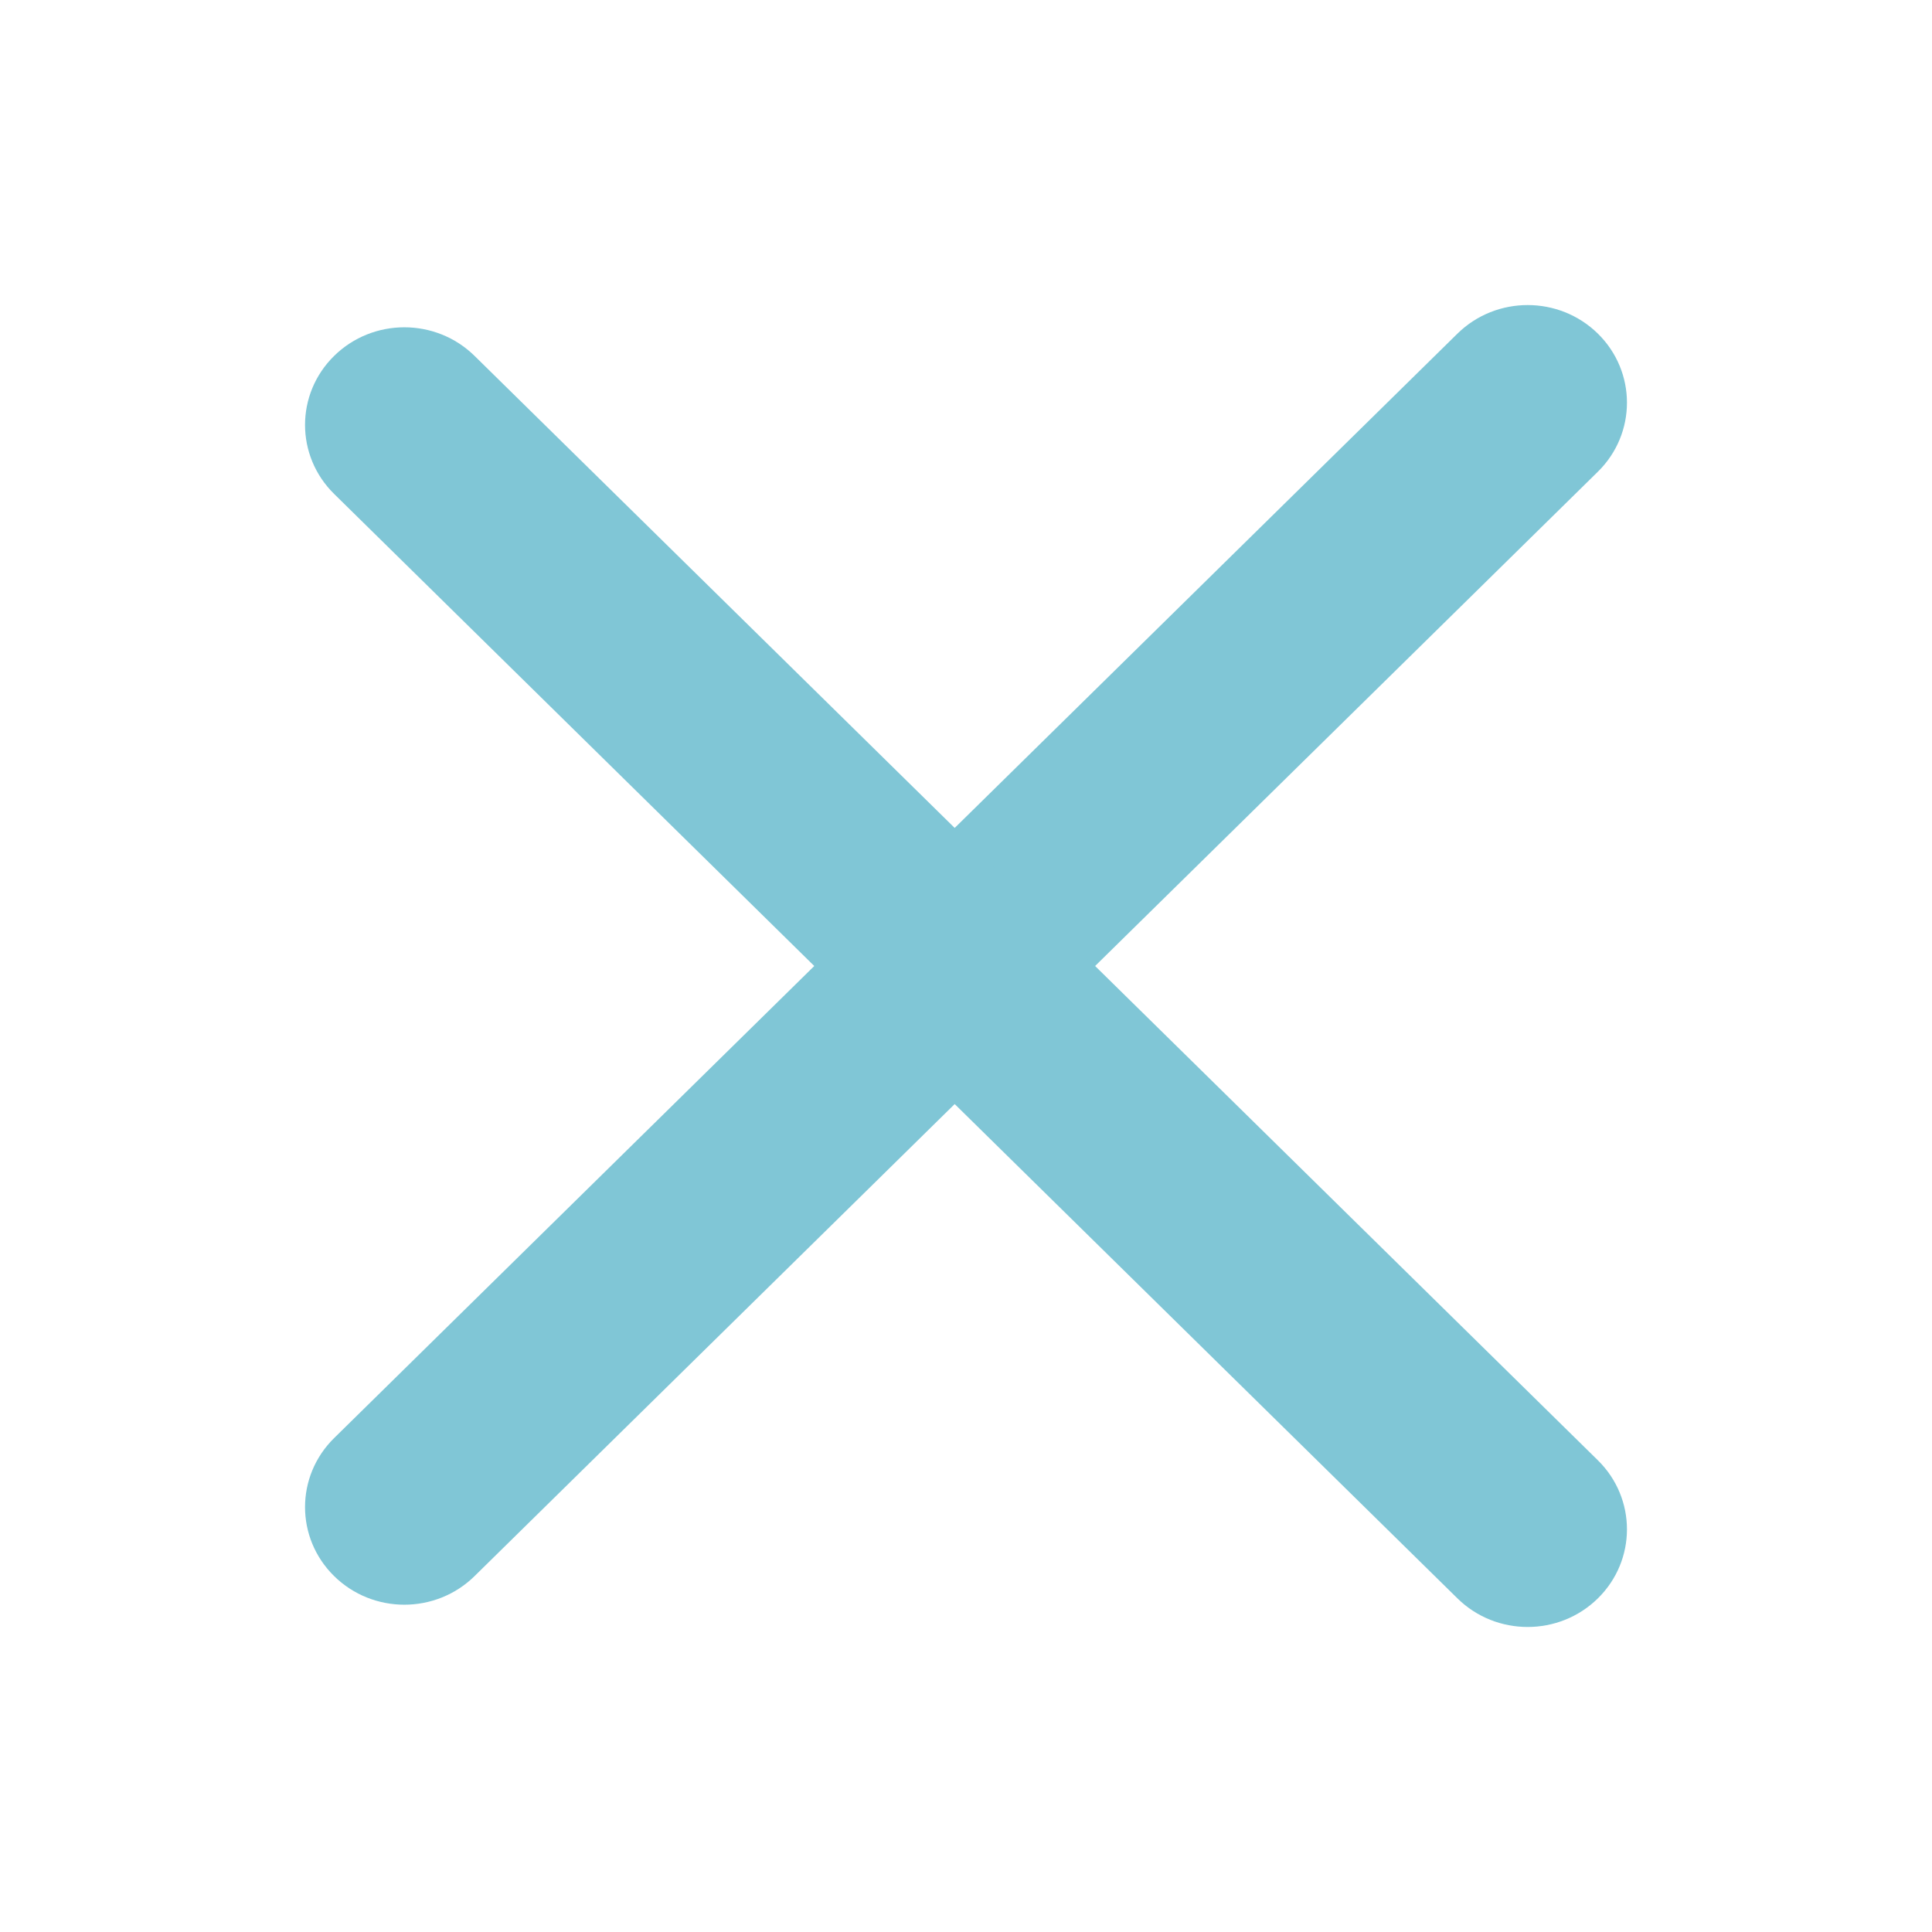
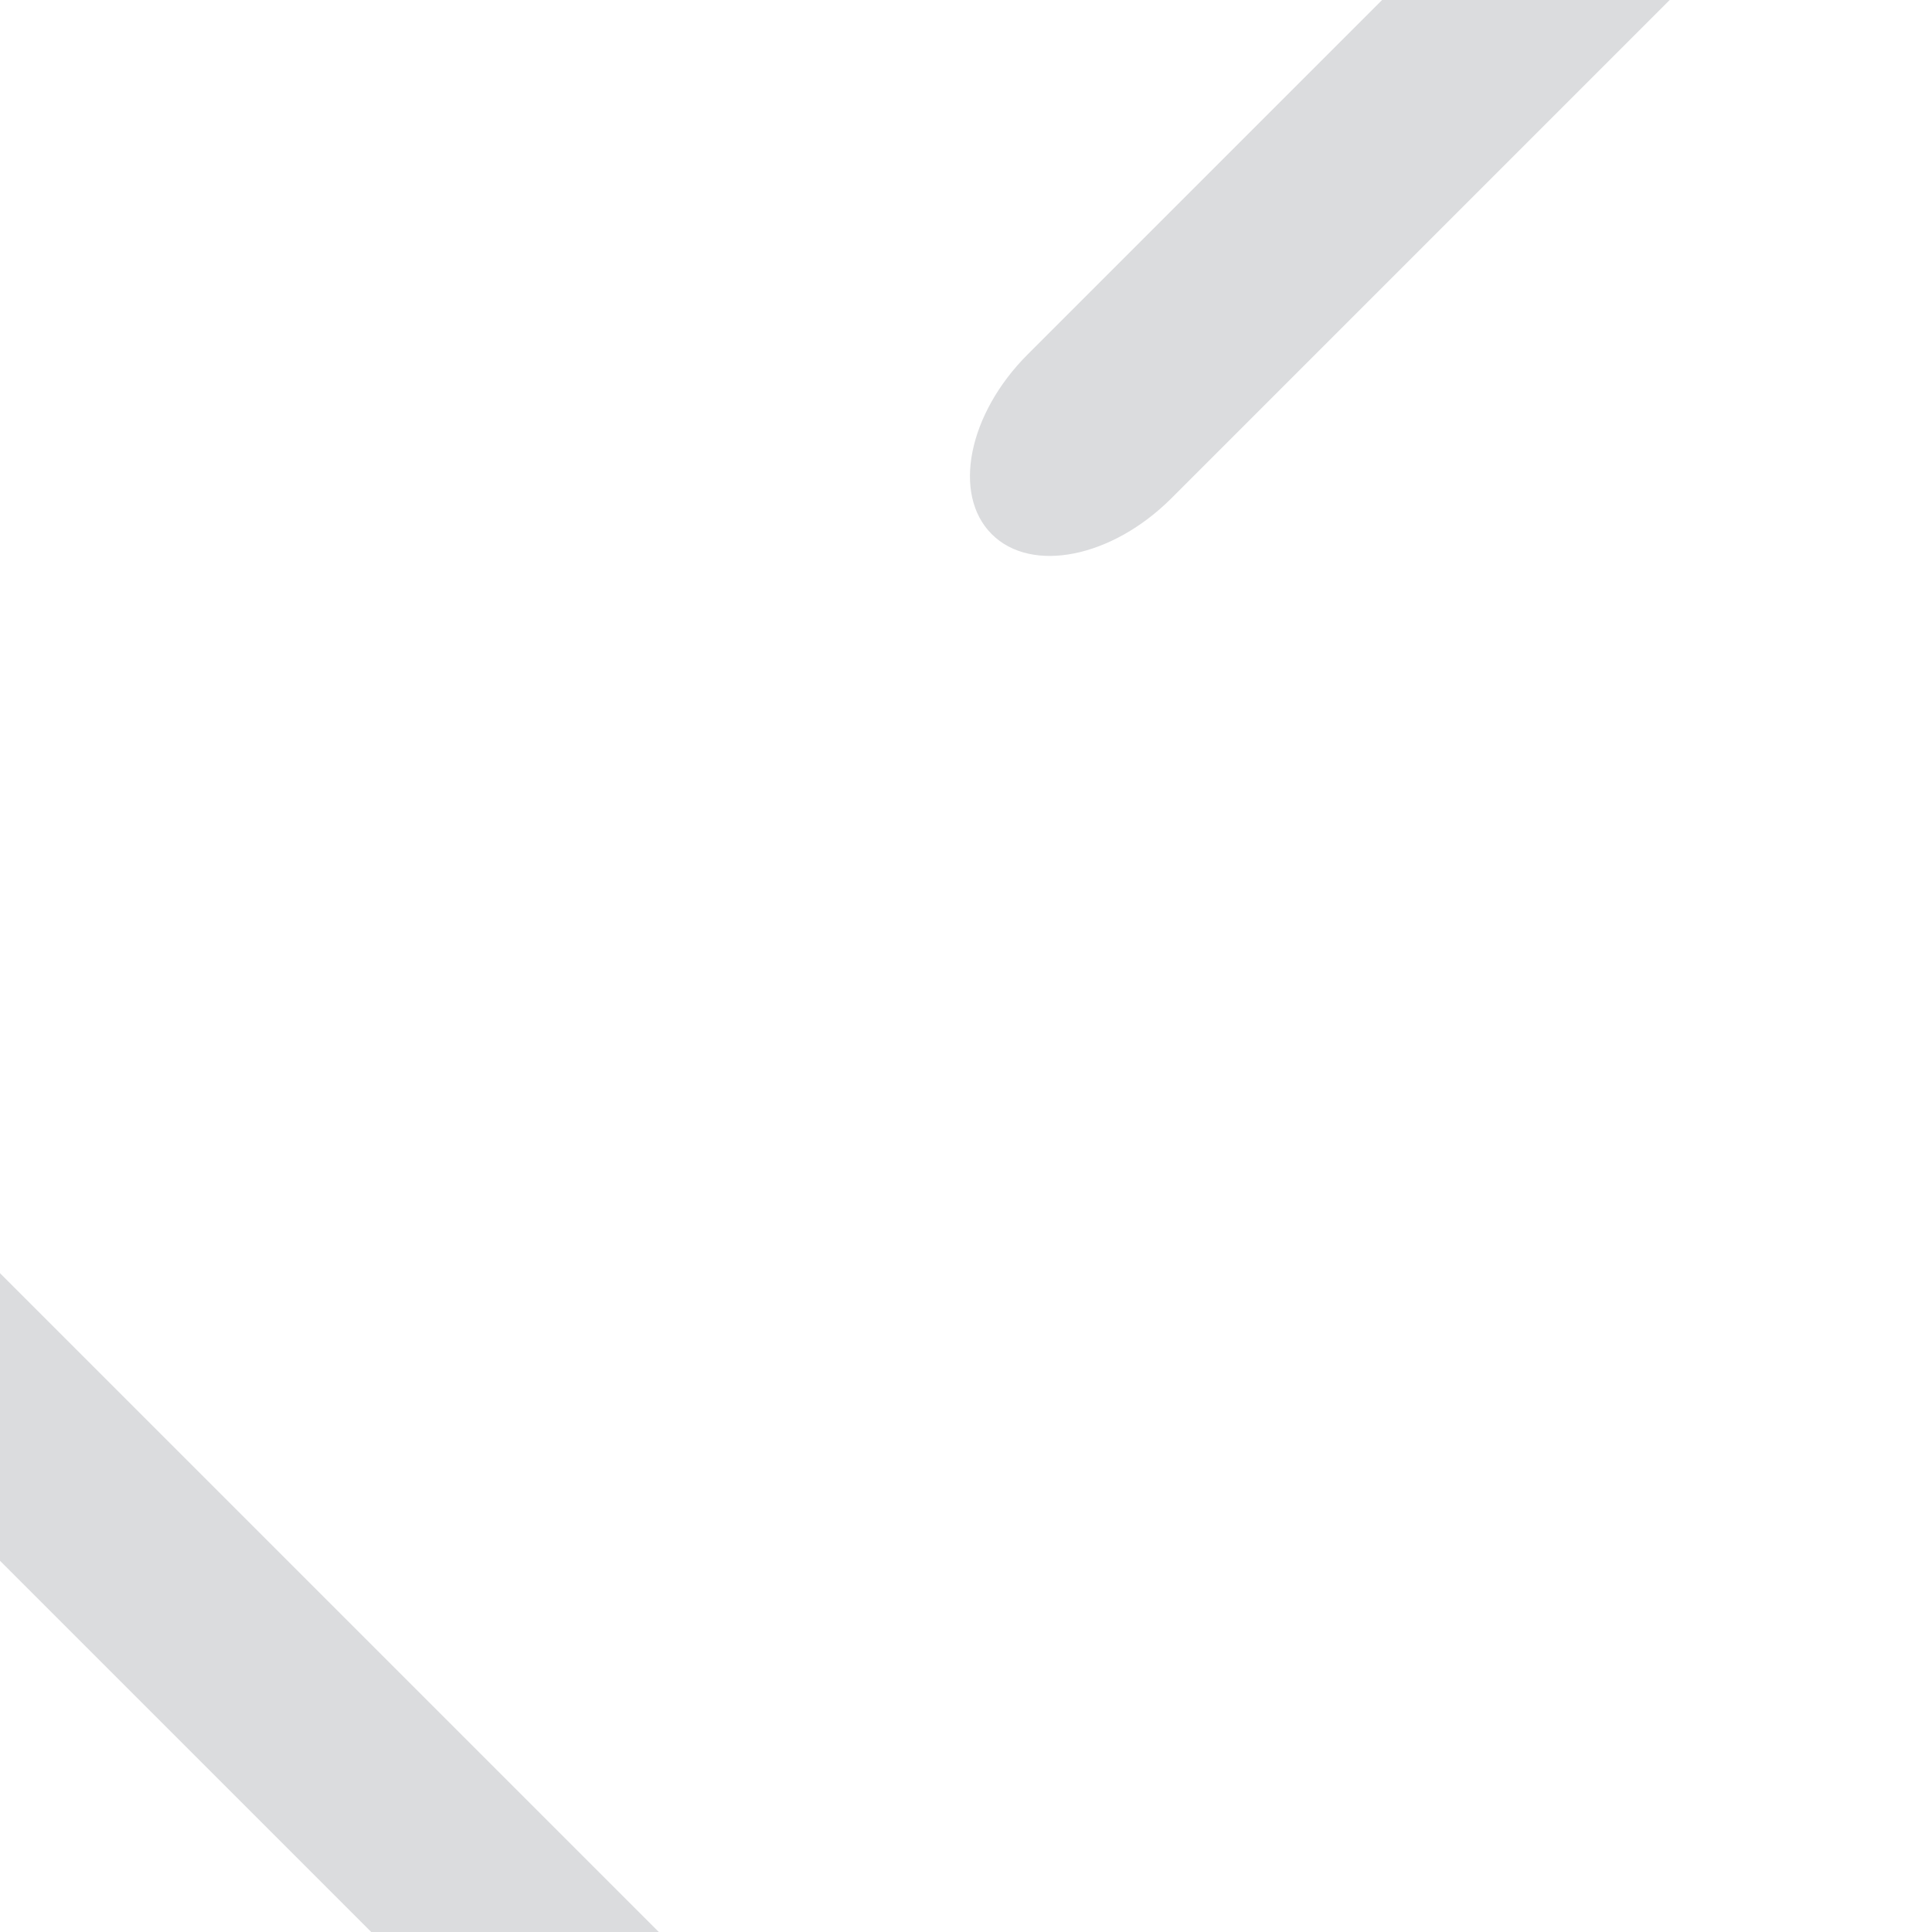
- <svg xmlns="http://www.w3.org/2000/svg" width="38" height="38" viewBox="0 0 38 38" fill="none">
-   <path d="M6.572 31C5.809 30.25 5.809 29.035 6.572 28.285L28.666 6.562C29.429 5.813 30.665 5.813 31.428 6.562C32.191 7.312 32.191 8.528 31.428 9.278L9.334 31C8.571 31.75 7.335 31.75 6.572 31Z" fill="#80C6D6" />
-   <path d="M6.572 7C7.335 6.25 8.571 6.25 9.334 7L31.428 28.722C32.191 29.472 32.191 30.688 31.428 31.438C30.665 32.188 29.429 32.188 28.666 31.438L6.572 9.715C5.809 8.965 5.809 7.75 6.572 7Z" fill="#80C6D6" />
+ <svg xmlns="http://www.w3.org/2000/svg" viewBox="0 0 38 38">
+   <rect style="paint-order: fill; stroke-width: 0px; stroke: rgb(219, 220, 222); fill-rule: nonzero; fill: rgb(219, 220, 222); transform-origin: 20px 19px;" y="17" width="40" height="4" rx="3" ry="3" transform="matrix(0.707107, 0.707107, -0.707107, 0.707107, -1.107439, -0.1074448)" />
+   <rect style="paint-order: fill; stroke-width: 0px; stroke: rgb(219, 220, 222); fill-rule: nonzero; fill: rgb(219, 220, 222); transform-origin: 20px 29px;" y="27" width="40" height="4" rx="3" ry="3" transform="matrix(0.707107, -0.707107, 0.707107, 0.707107, -0.9999865, -10.00001)" />
</svg>
